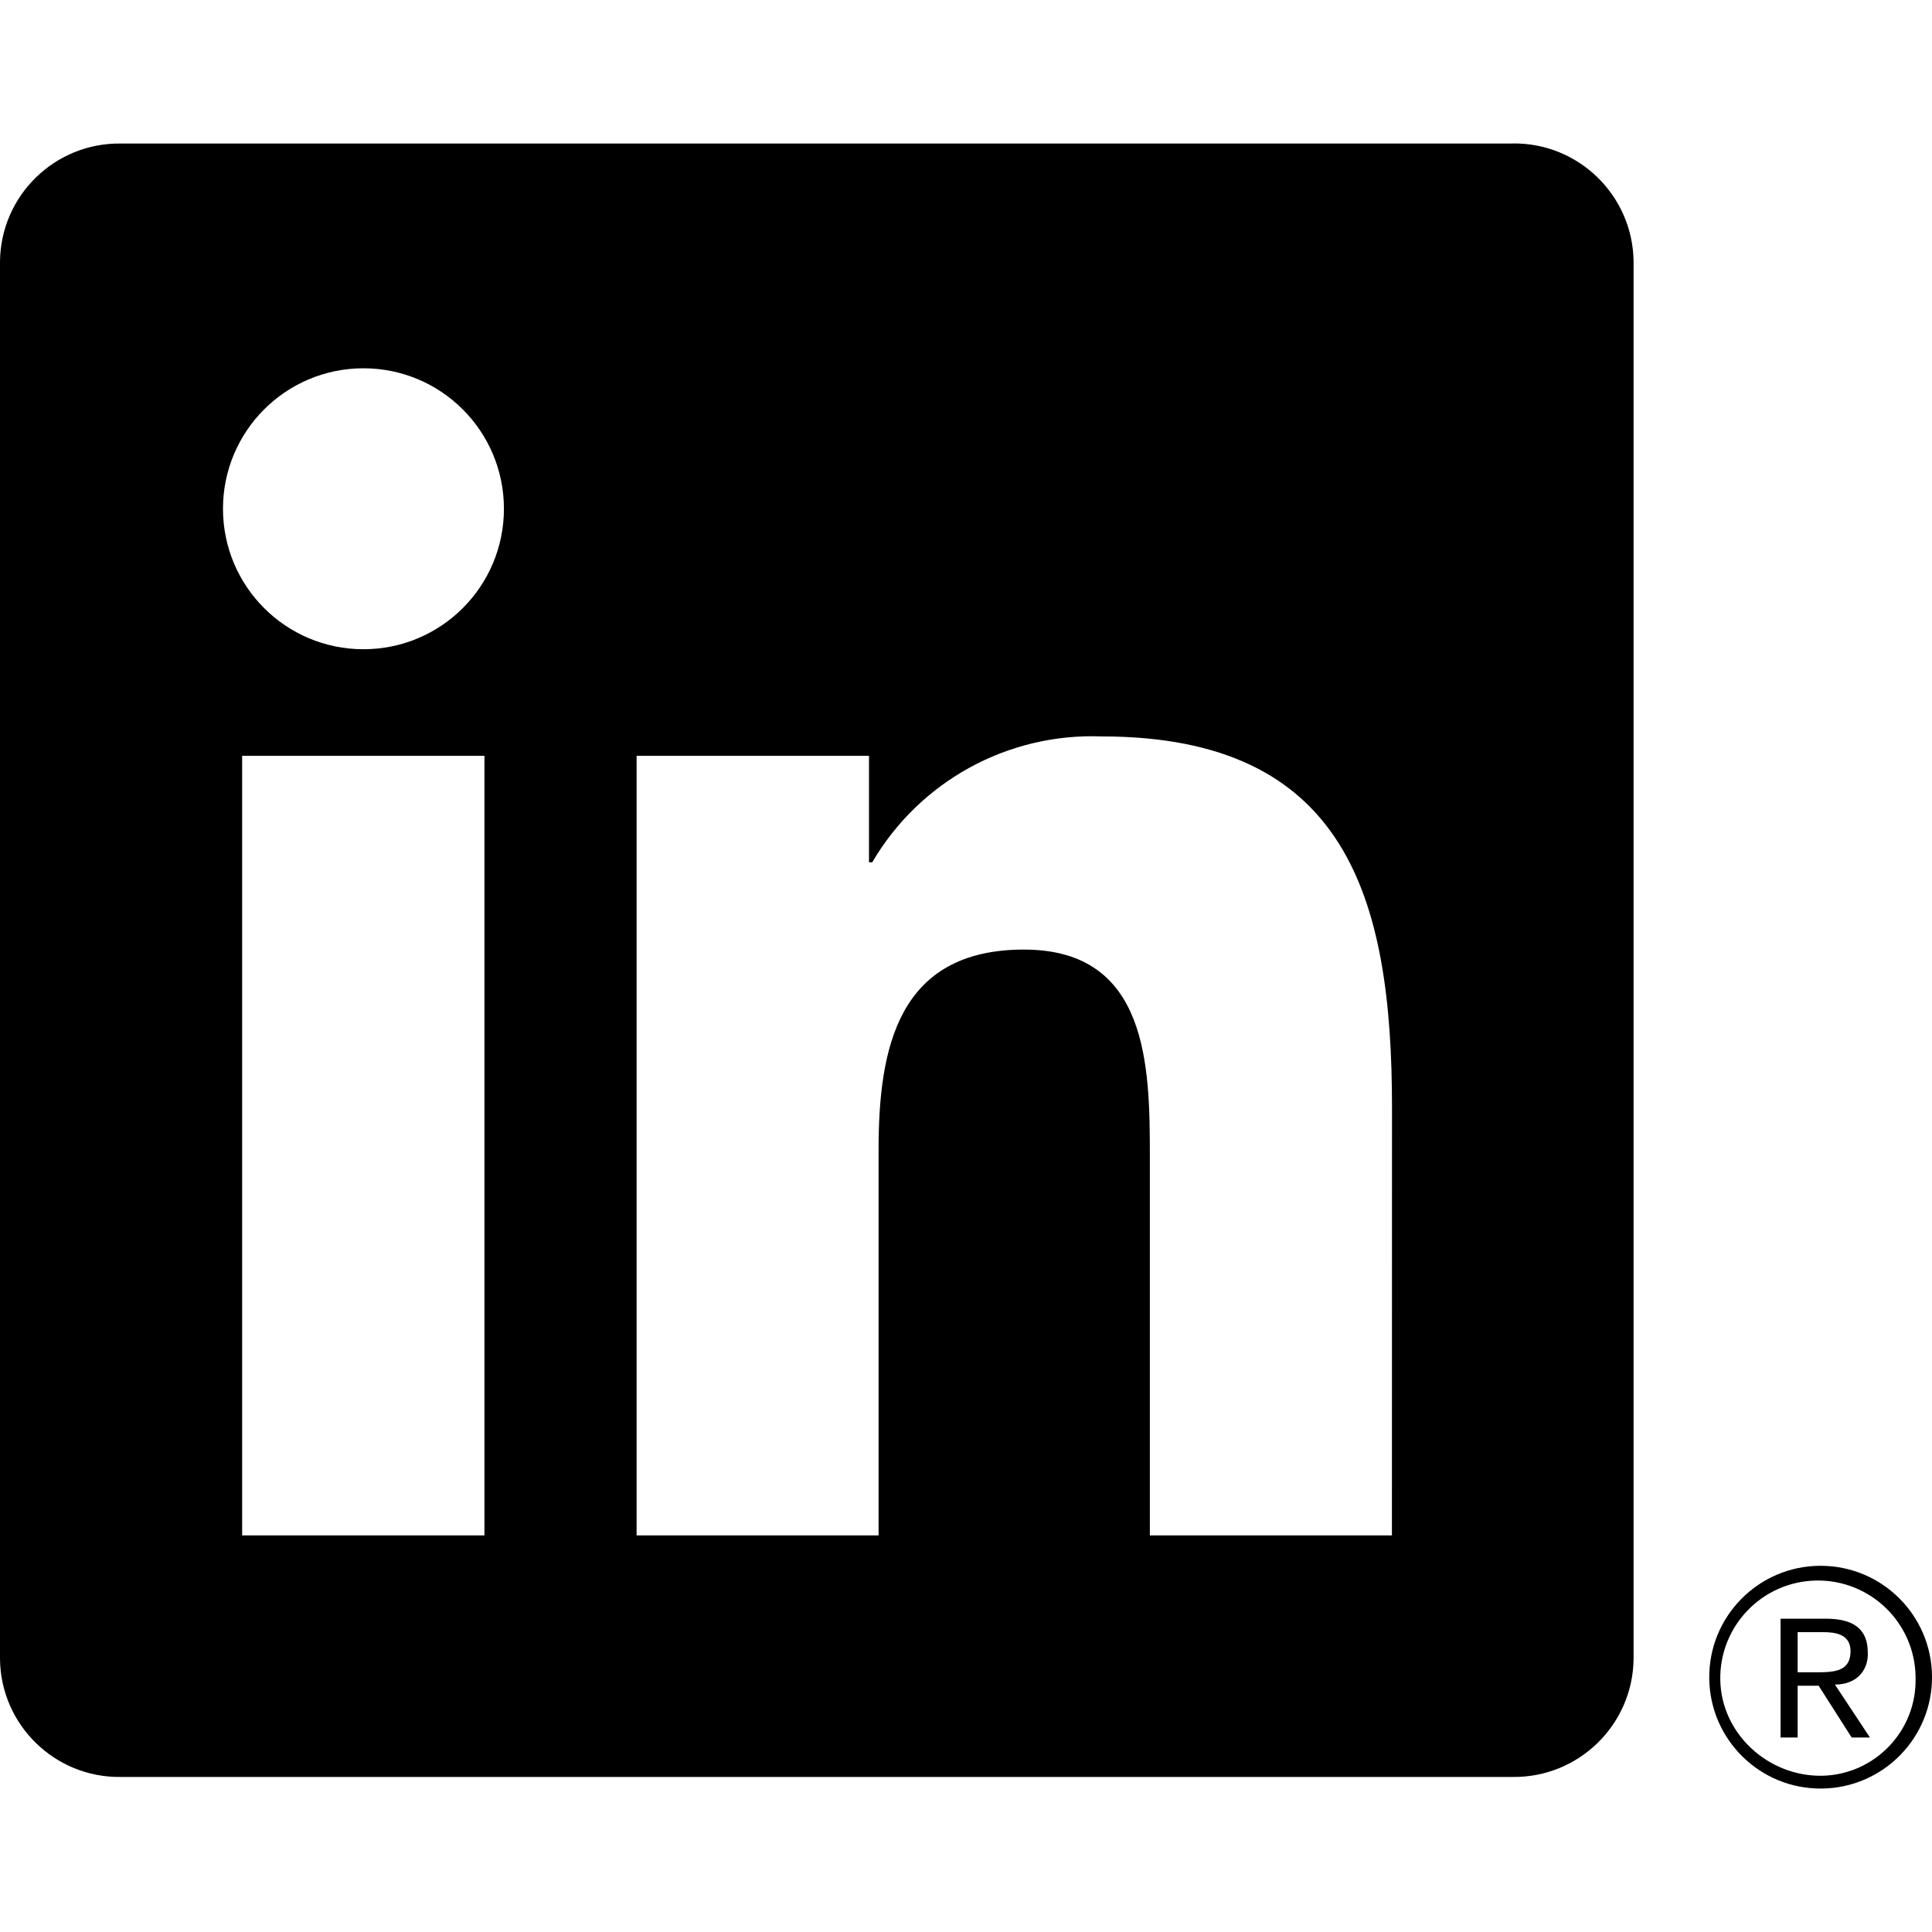
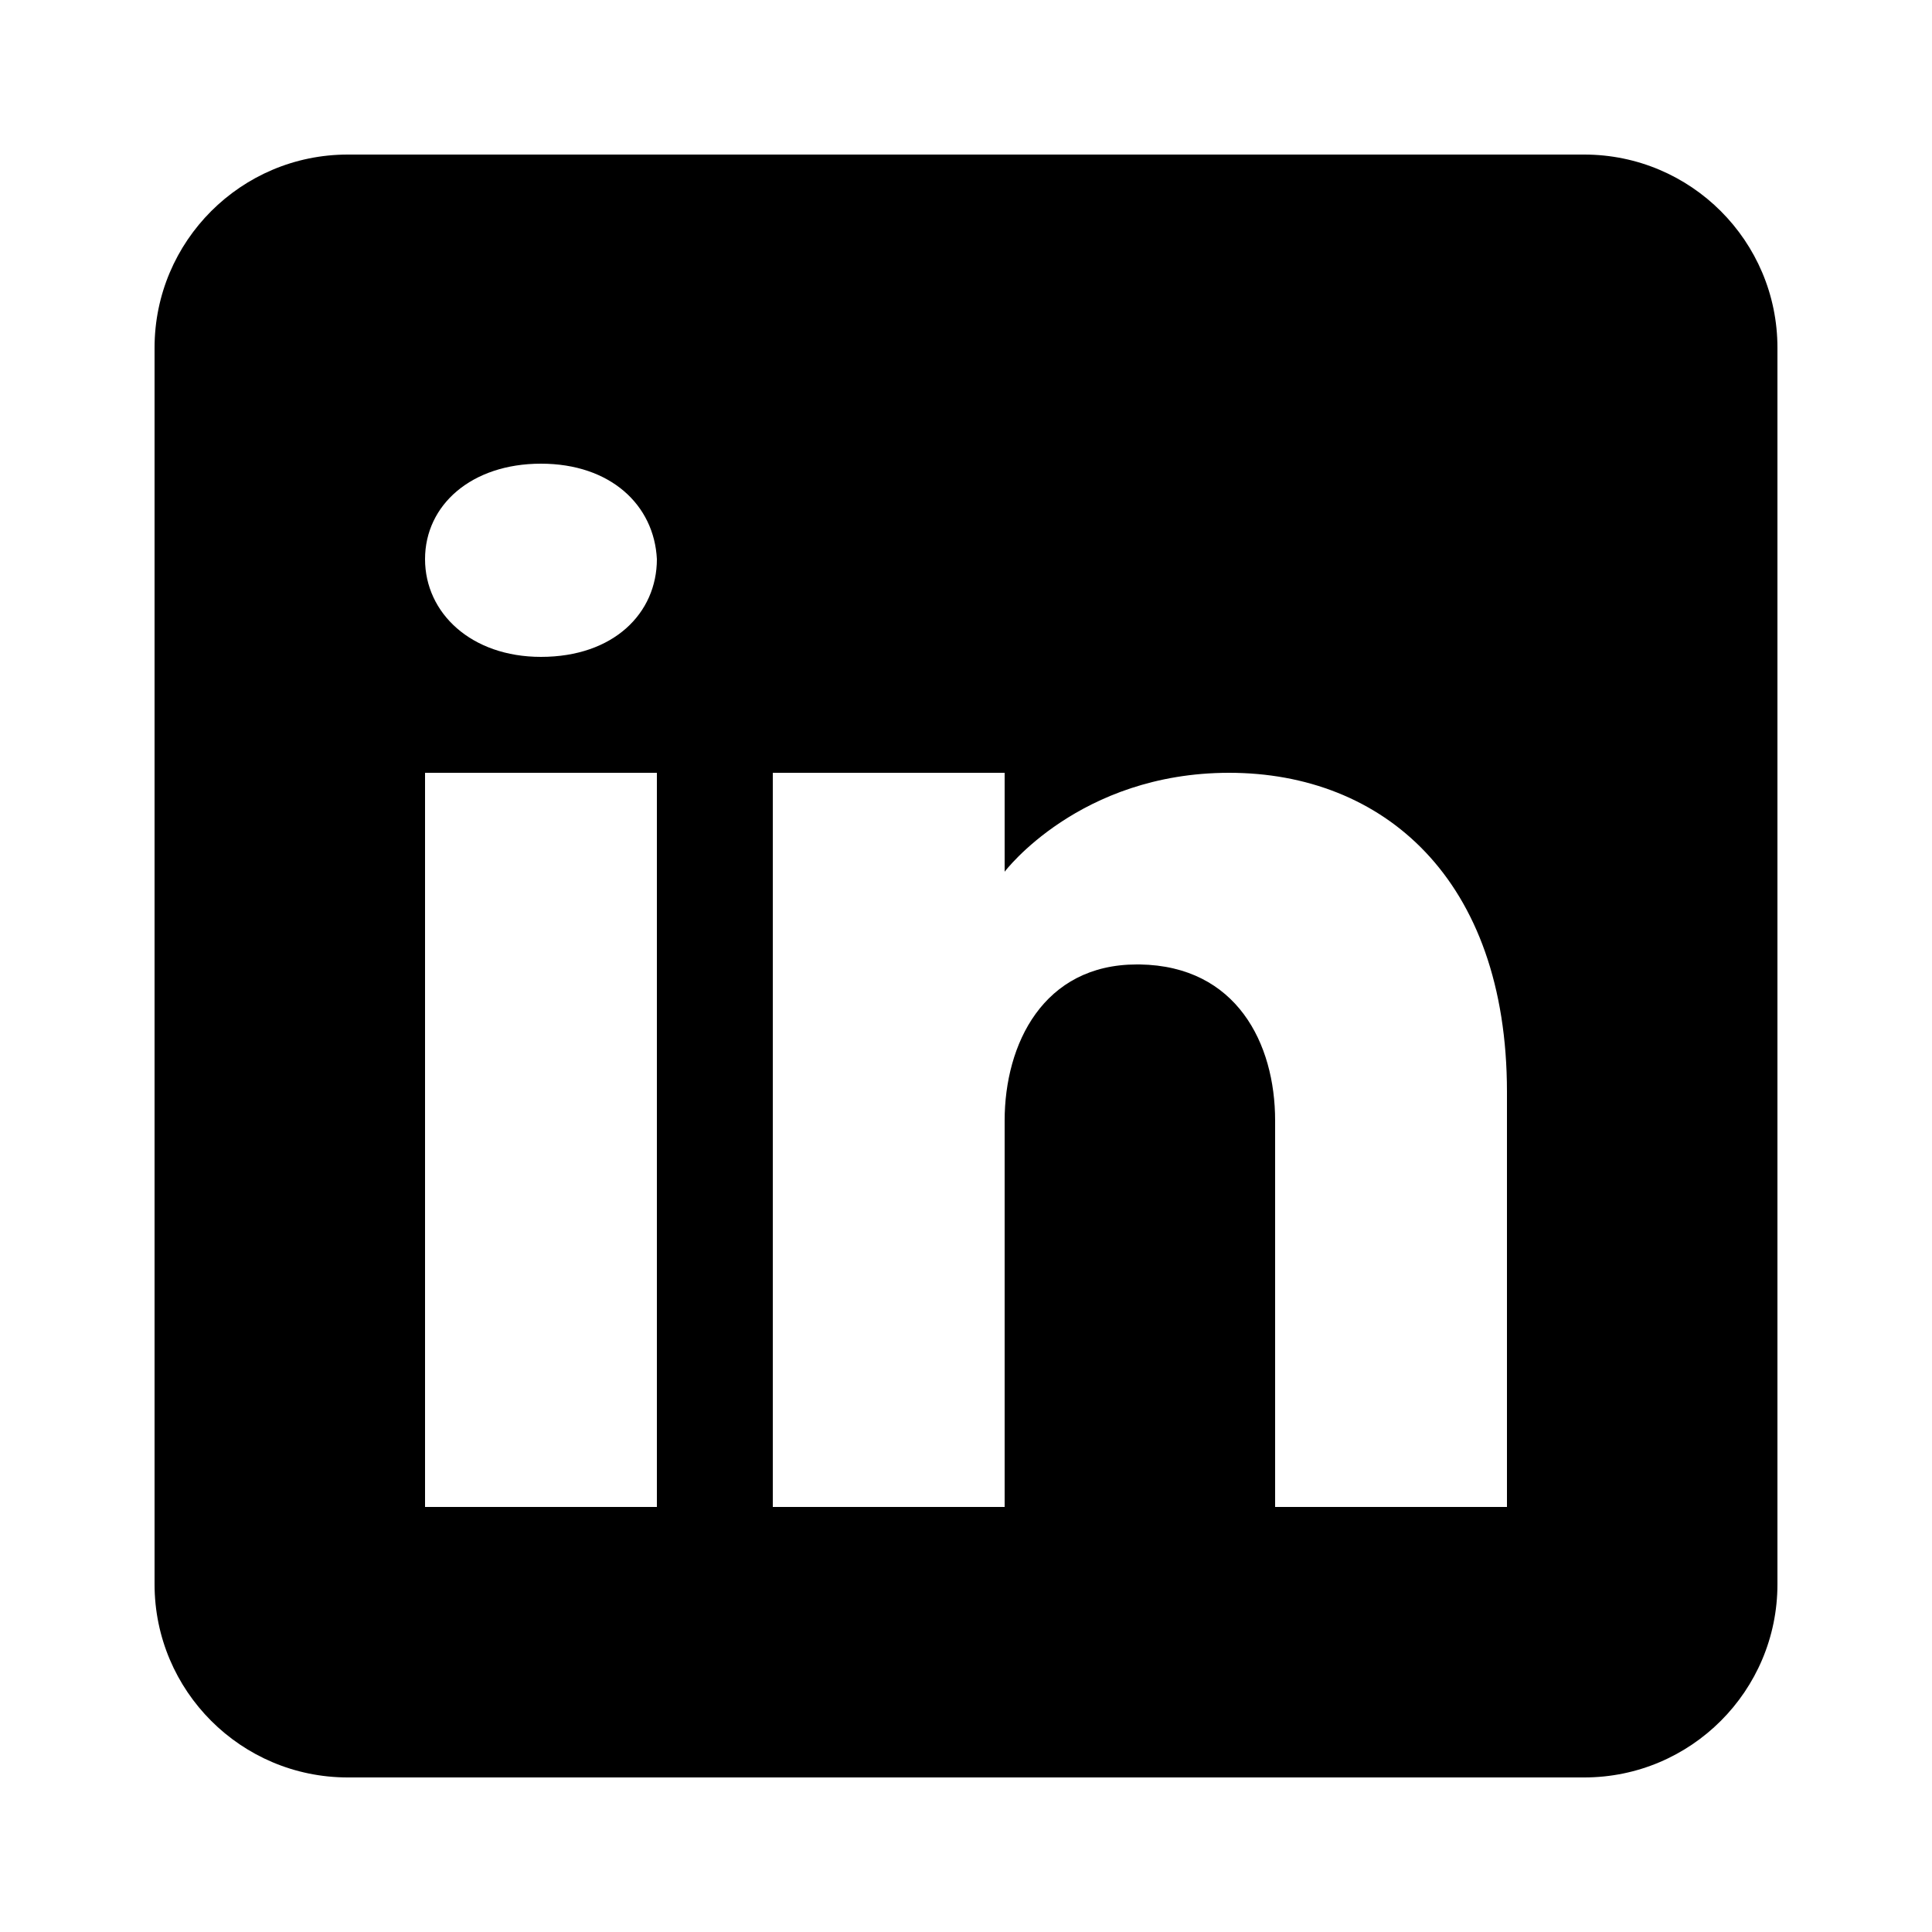
- <svg xmlns="http://www.w3.org/2000/svg" version="1.1" id="Capa_1" x="0px" y="0px" viewBox="0 0 24 24" style="enable-background:new 0 0 24 24;" xml:space="preserve">
-   <g>
-     <path id="Path_2525" d="M23.002,21.584h0.227l-0.435-0.658l0,0c0.266,0,0.407-0.169,0.409-0.376c0-0.008,0-0.017-0.001-0.025   c0-0.282-0.17-0.417-0.519-0.417h-0.564v1.476h0.212v-0.643h0.261L23.002,21.584z M22.577,20.774h-0.246v-0.499h0.312   c0.161,0,0.345,0.026,0.345,0.237c0,0.242-0.186,0.262-0.412,0.262" />
-     <path id="Path_2520" d="M17.291,19.073h-3.007v-4.709c0-1.123-0.02-2.568-1.564-2.568c-1.566,0-1.806,1.223-1.806,2.487v4.79H7.908   V9.389h2.887v1.323h0.04c0.589-1.006,1.683-1.607,2.848-1.564c3.048,0,3.609,2.005,3.609,4.612L17.291,19.073z M4.515,8.065   c-0.964,0-1.745-0.781-1.745-1.745c0-0.964,0.781-1.745,1.745-1.745c0.964,0,1.745,0.781,1.745,1.745   C6.26,7.284,5.479,8.065,4.515,8.065L4.515,8.065 M6.018,19.073h-3.01V9.389h3.01V19.073z M18.79,1.783H1.497   C0.68,1.774,0.01,2.429,0,3.246V20.61c0.01,0.818,0.68,1.473,1.497,1.464H18.79c0.819,0.01,1.492-0.645,1.503-1.464V3.245   c-0.012-0.819-0.685-1.474-1.503-1.463" />
-     <path id="Path_2526" d="M22.603,19.451c-0.764,0.007-1.378,0.633-1.37,1.397c0.007,0.764,0.633,1.378,1.397,1.37   c0.764-0.007,1.378-0.633,1.37-1.397c-0.007-0.754-0.617-1.363-1.37-1.37H22.603 M22.635,22.059   c-0.67,0.011-1.254-0.522-1.265-1.192c-0.011-0.67,0.523-1.222,1.193-1.233c0.67-0.011,1.222,0.523,1.233,1.193   c0,0.007,0,0.013,0,0.02C23.81,21.502,23.29,22.045,22.635,22.059h-0.031" />
-   </g>
+ <svg xmlns="http://www.w3.org/2000/svg" x="0px" y="0px" viewBox="0 0 50 50">
+   <path d="M41,4H9C6.24,4,4,6.24,4,9v32c0,2.76,2.24,5,5,5h32c2.76,0,5-2.24,5-5V9C46,6.24,43.76,4,41,4z M17,20v19h-6V20H17z M11,14.47c0-1.4,1.2-2.47,3-2.47s2.93,1.07,3,2.47c0,1.4-1.12,2.53-3,2.53C12.2,17,11,15.87,11,14.47z M39,39h-6c0,0,0-9.26,0-10 c0-2-1-4-3.5-4.04h-0.08C27,24.96,26,27.02,26,29c0,0.91,0,10,0,10h-6V20h6v2.56c0,0,1.93-2.56,5.81-2.56 c3.97,0,7.19,2.73,7.19,8.26V39z" />
</svg>
